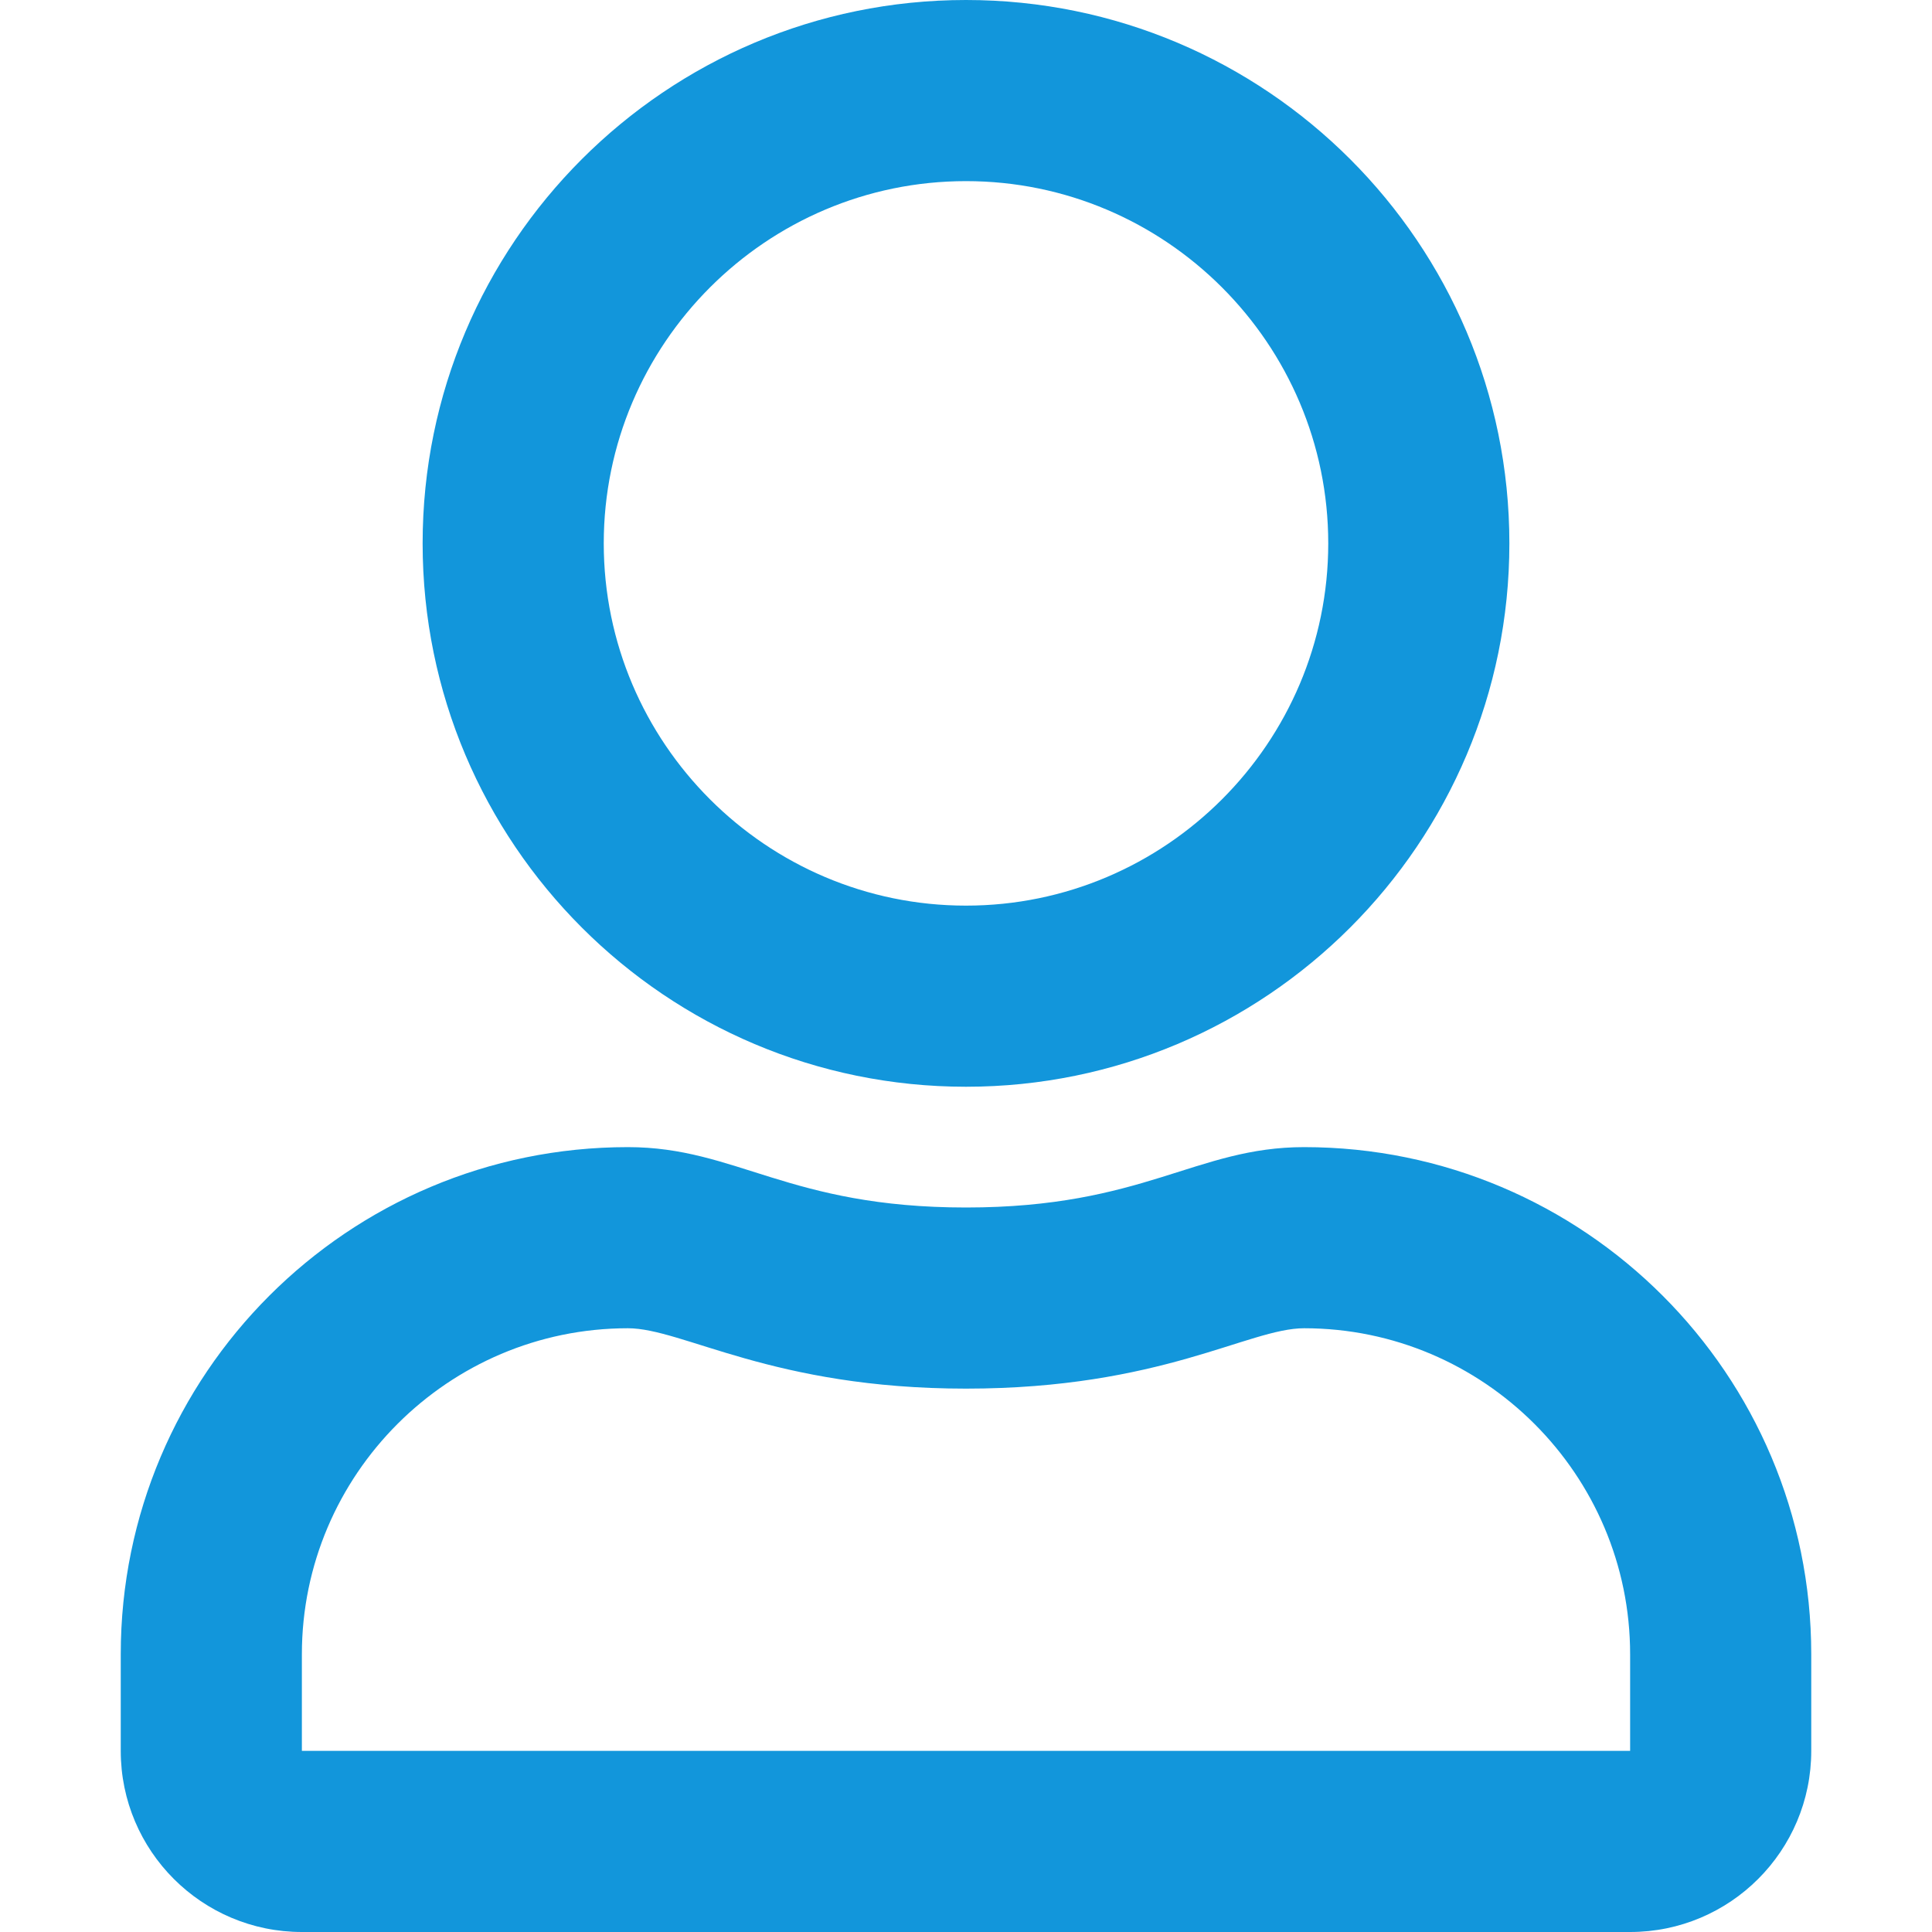
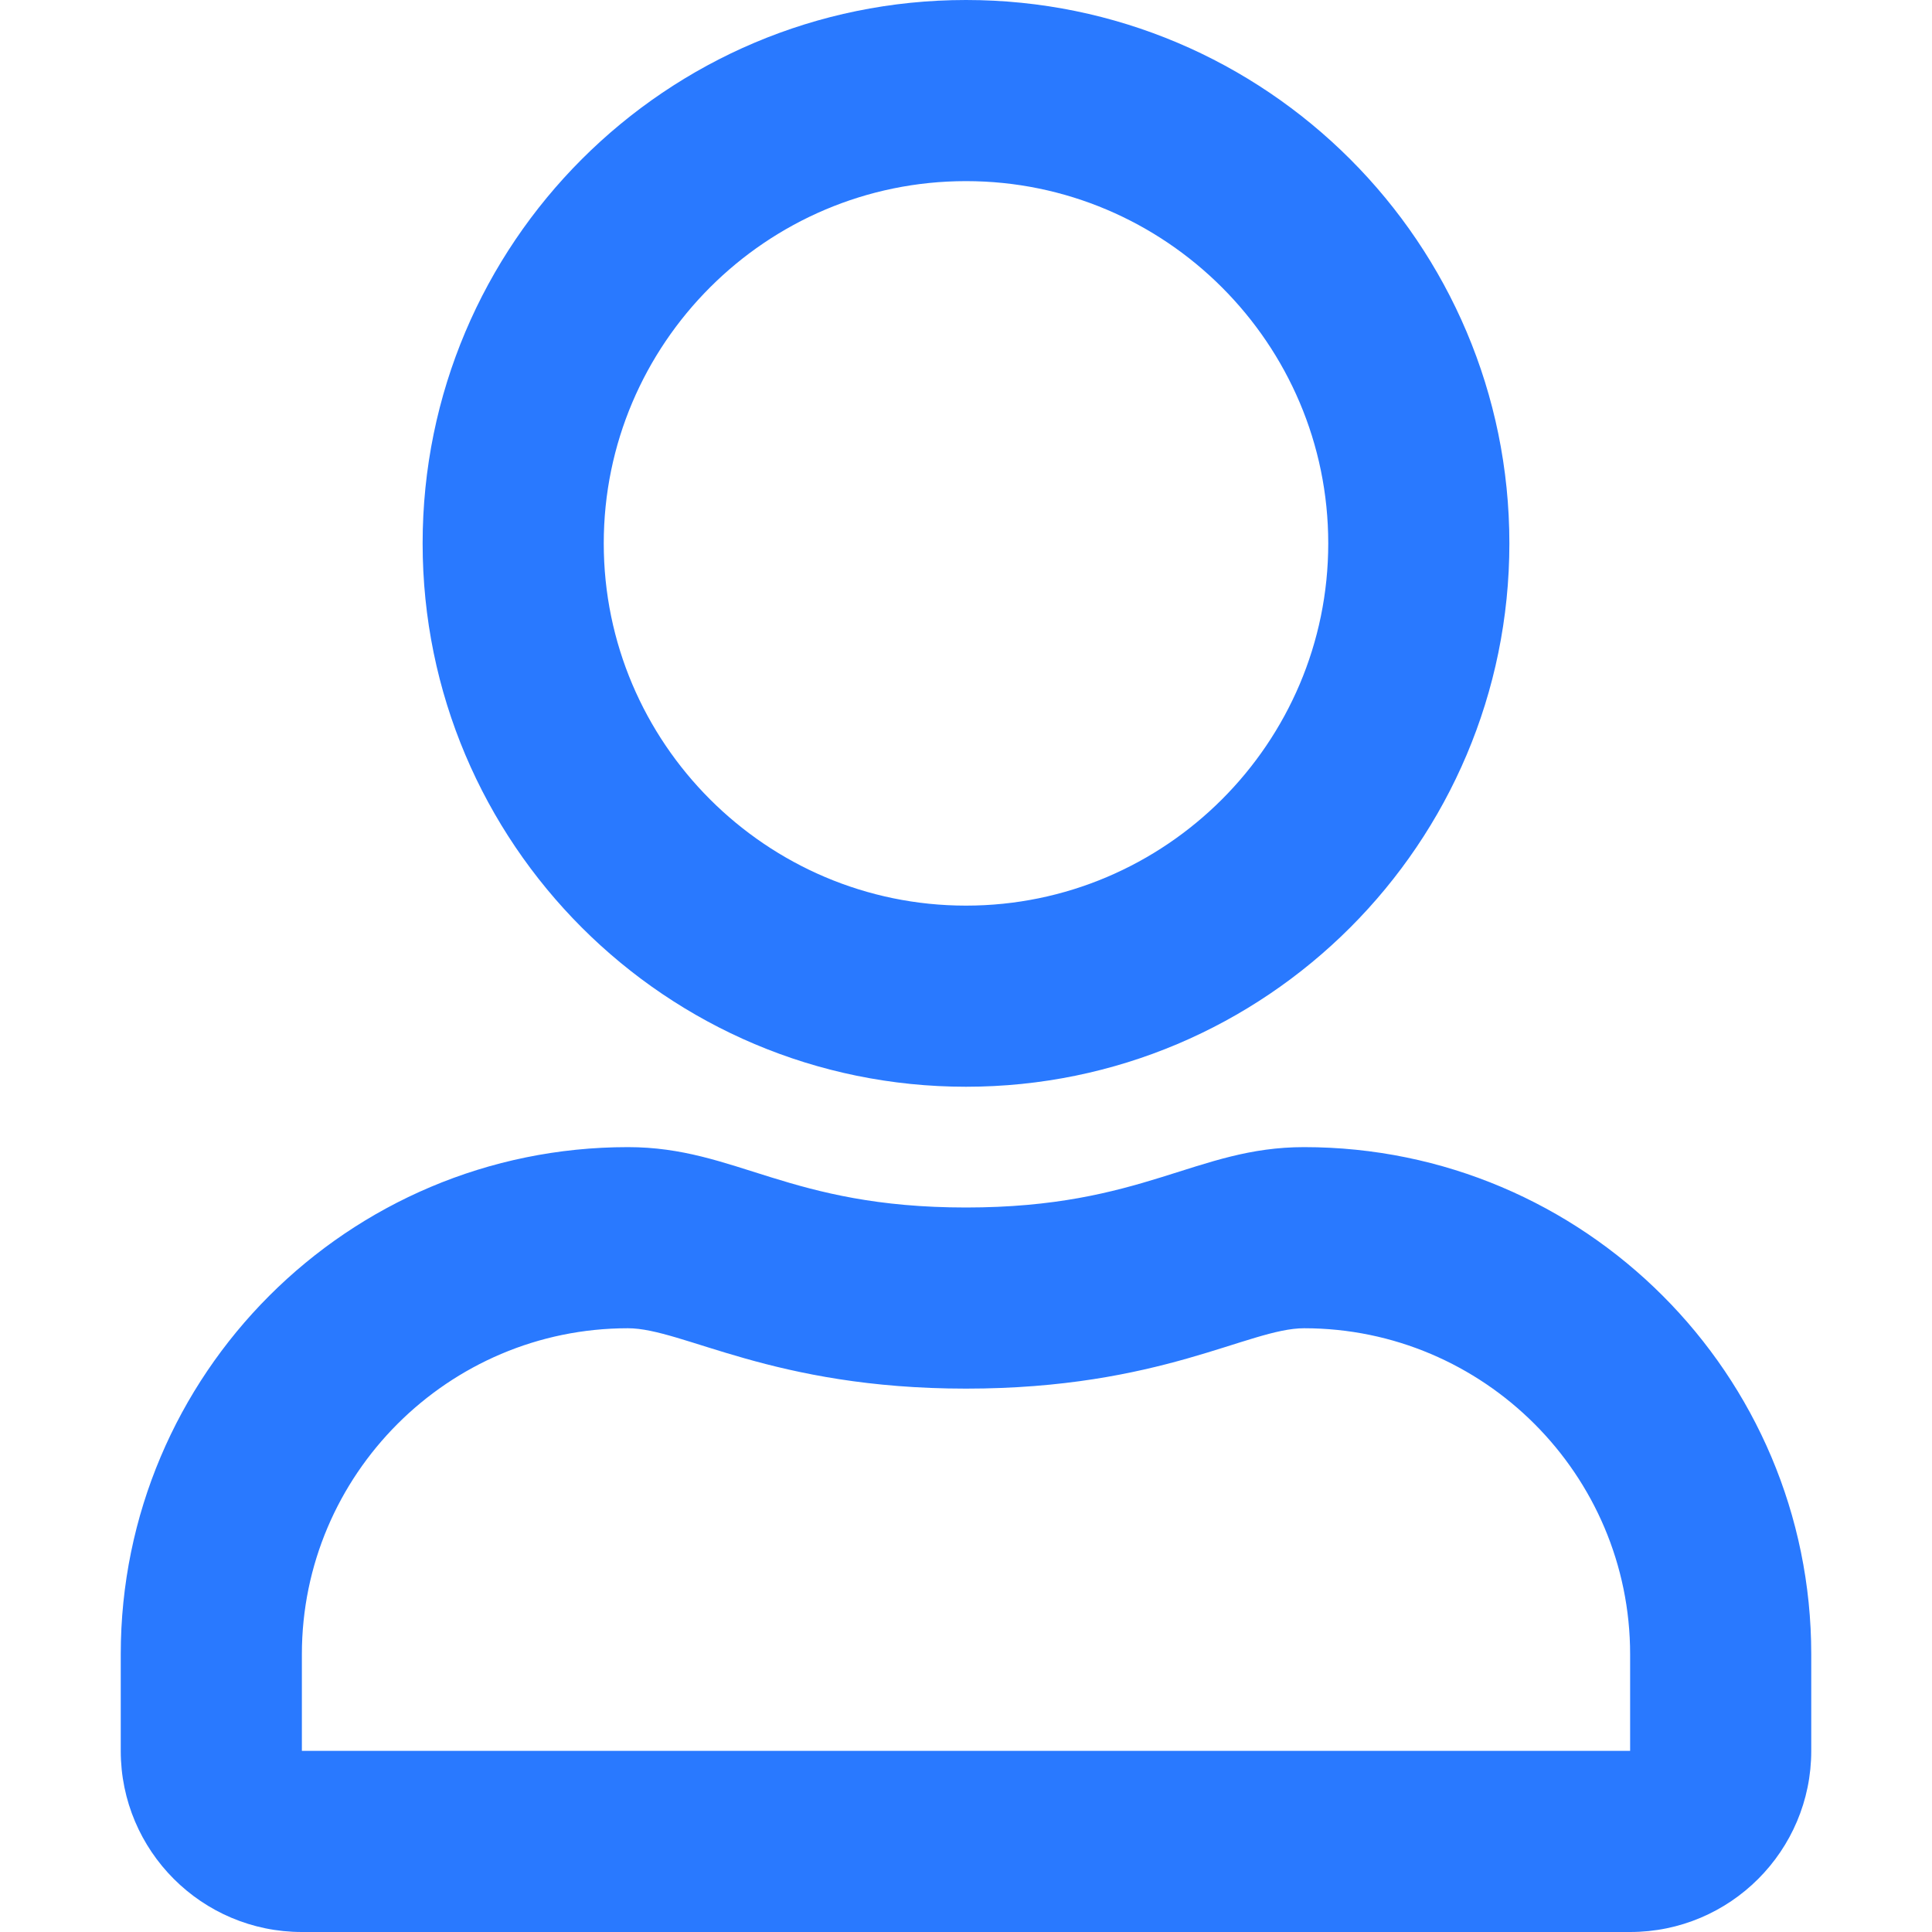
<svg xmlns="http://www.w3.org/2000/svg" t="1661362481702" class="icon" viewBox="0 0 1024 1024" version="1.1" p-id="20811" width="200" height="200">
  <defs>
    <style type="text/css" />
  </defs>
-   <path d="M691.2 608c-57.4 0-85 32-179.2 32-94.2 0-121.6-32-179.2-32C184.4 608 64 728.4 64 876.8V928c0 53 43 96 96 96h704c53 0 96-43 96-96v-51.2c0-148.4-120.4-268.8-268.8-268.8zM864 928H160v-51.2c0-95.2 77.6-172.8 172.8-172.8 29.2 0 76.6 32 179.2 32 103.4 0 149.8-32 179.2-32 95.2 0 172.8 77.6 172.8 172.8V928zM512 576c159 0 288-129 288-288S671 0 512 0 224 129 224 288s129 288 288 288z m0-480c105.8 0 192 86.2 192 192s-86.2 192-192 192-192-86.2-192-192 86.2-192 192-192z" p-id="20812" fill="#1296db" />
+   <path d="M691.2 608c-57.4 0-85 32-179.2 32-94.2 0-121.6-32-179.2-32C184.4 608 64 728.4 64 876.8V928c0 53 43 96 96 96h704c53 0 96-43 96-96v-51.2c0-148.4-120.4-268.8-268.8-268.8zM864 928H160v-51.2c0-95.2 77.6-172.8 172.8-172.8 29.2 0 76.6 32 179.2 32 103.4 0 149.8-32 179.2-32 95.2 0 172.8 77.6 172.8 172.8V928zM512 576c159 0 288-129 288-288S671 0 512 0 224 129 224 288s129 288 288 288z m0-480c105.8 0 192 86.2 192 192s-86.2 192-192 192-192-86.2-192-192 86.2-192 192-192z" p-id="20812" fill="#2979FF" />
</svg>
